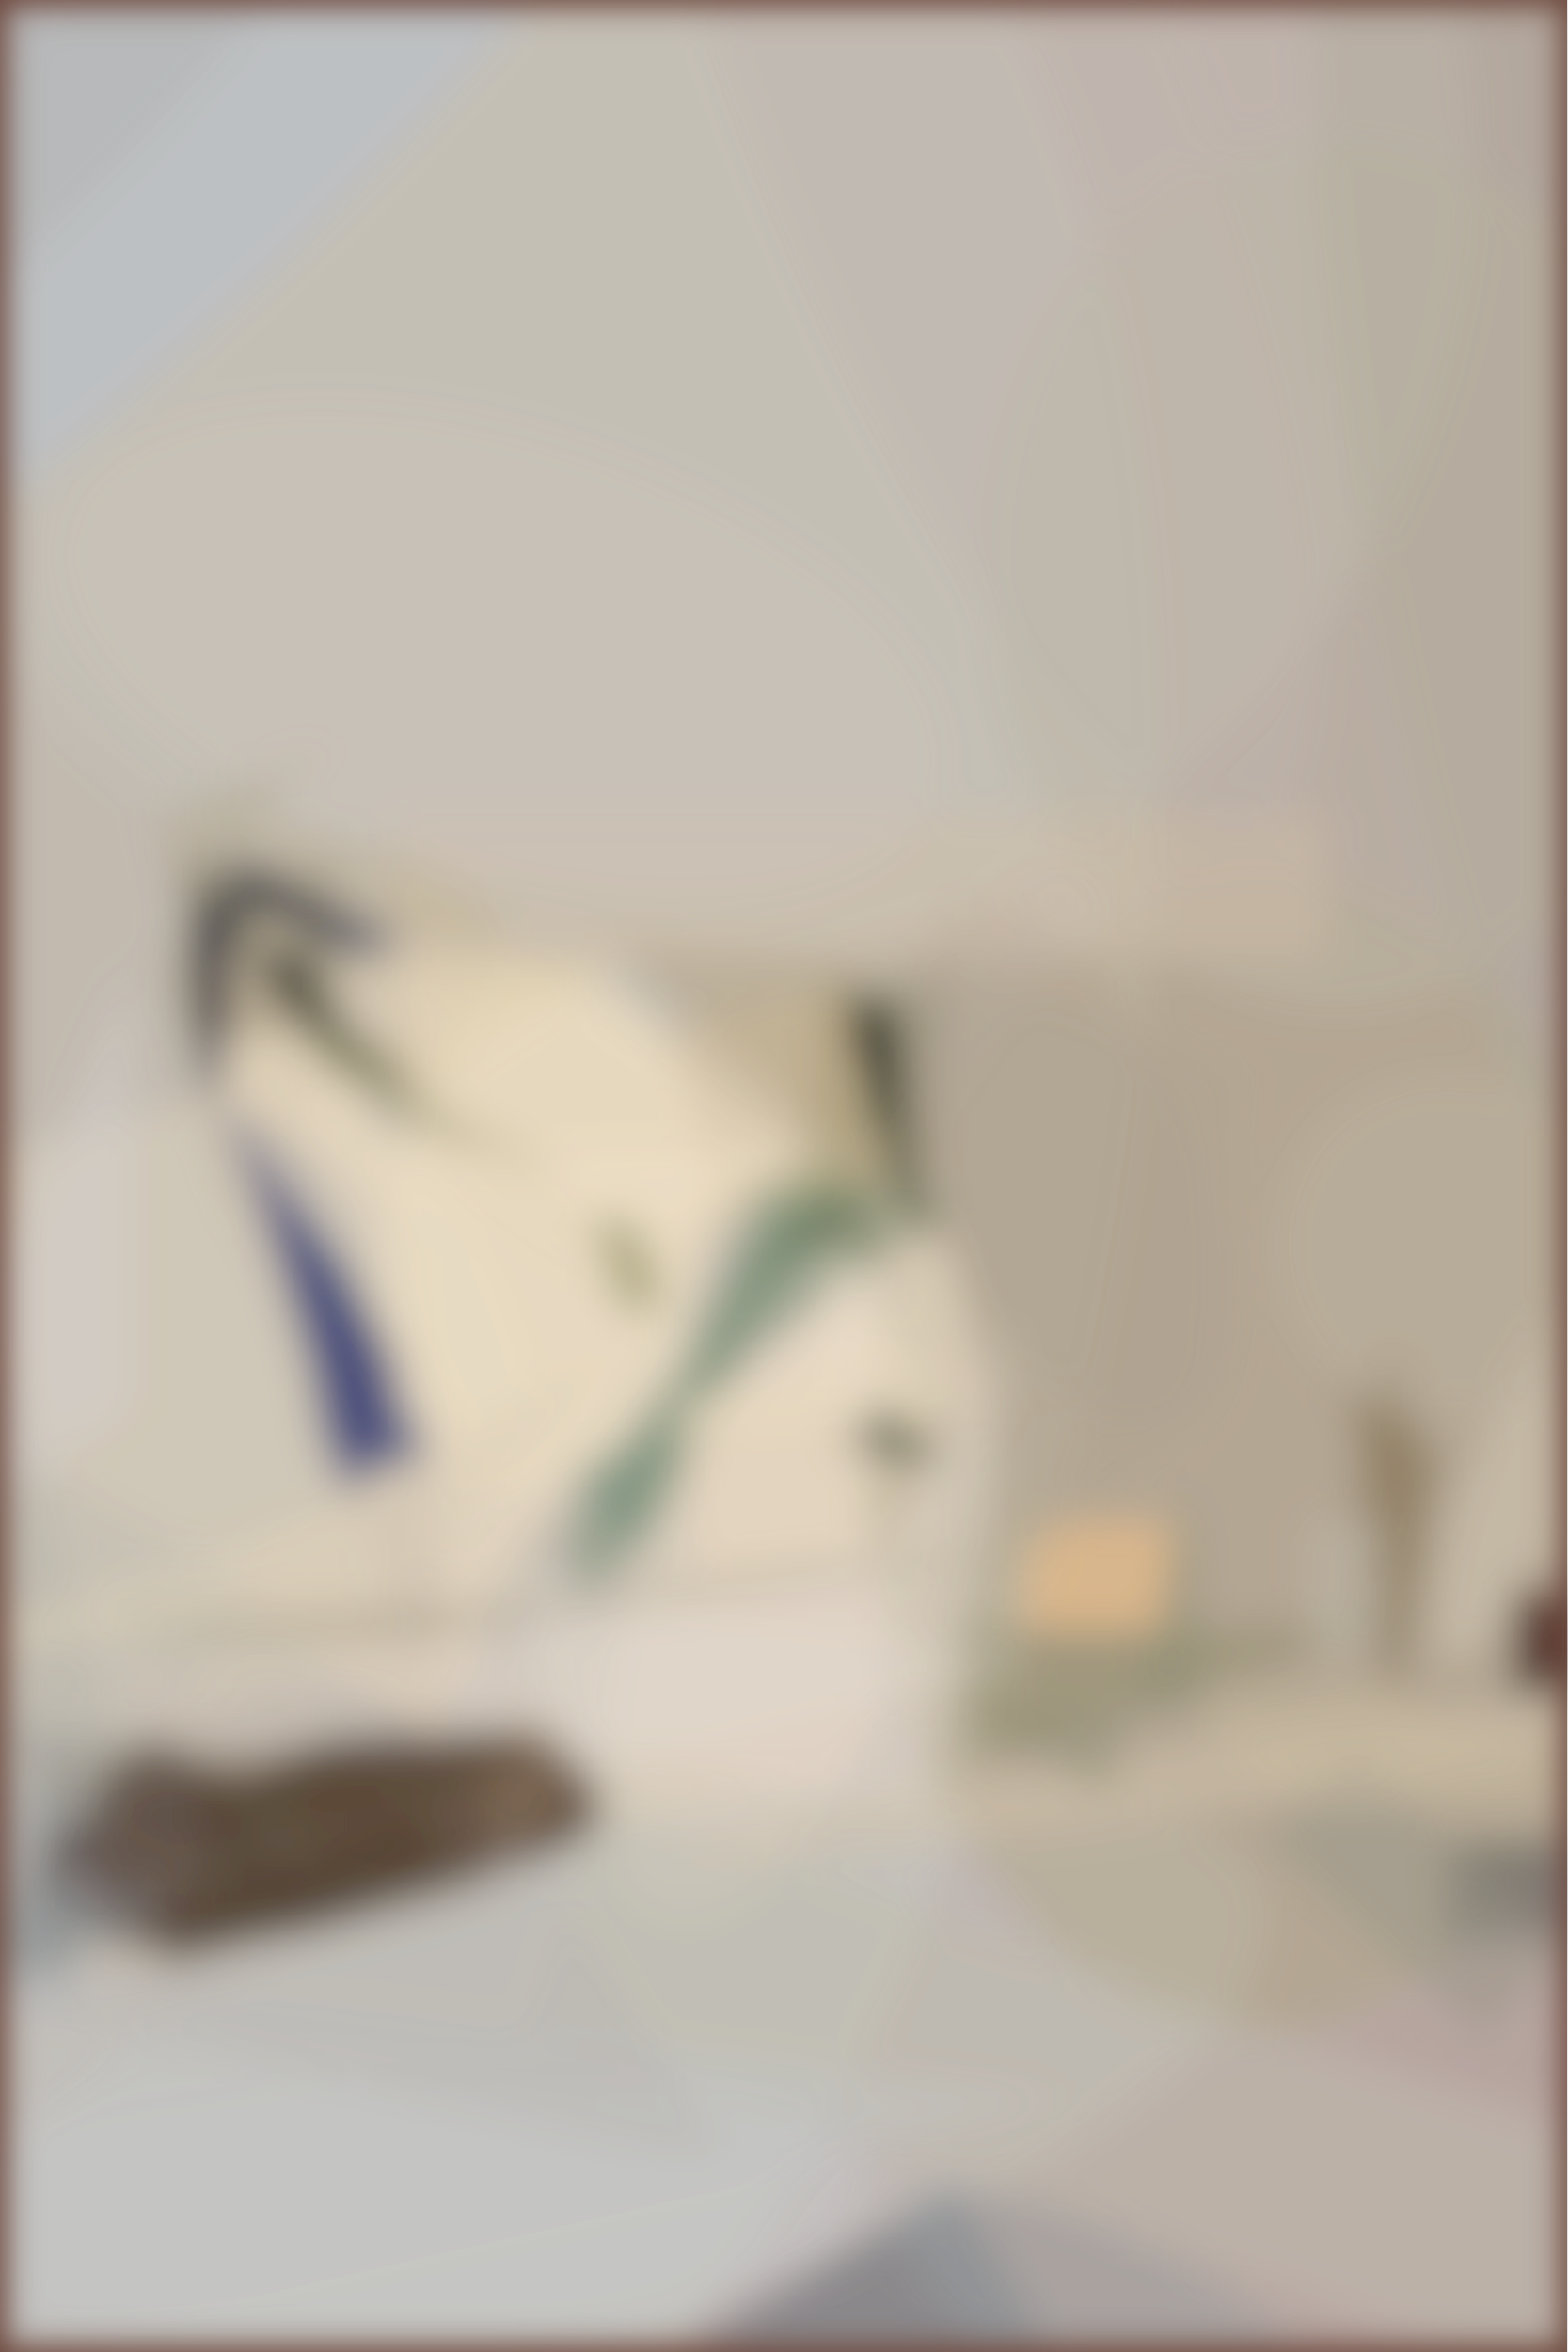
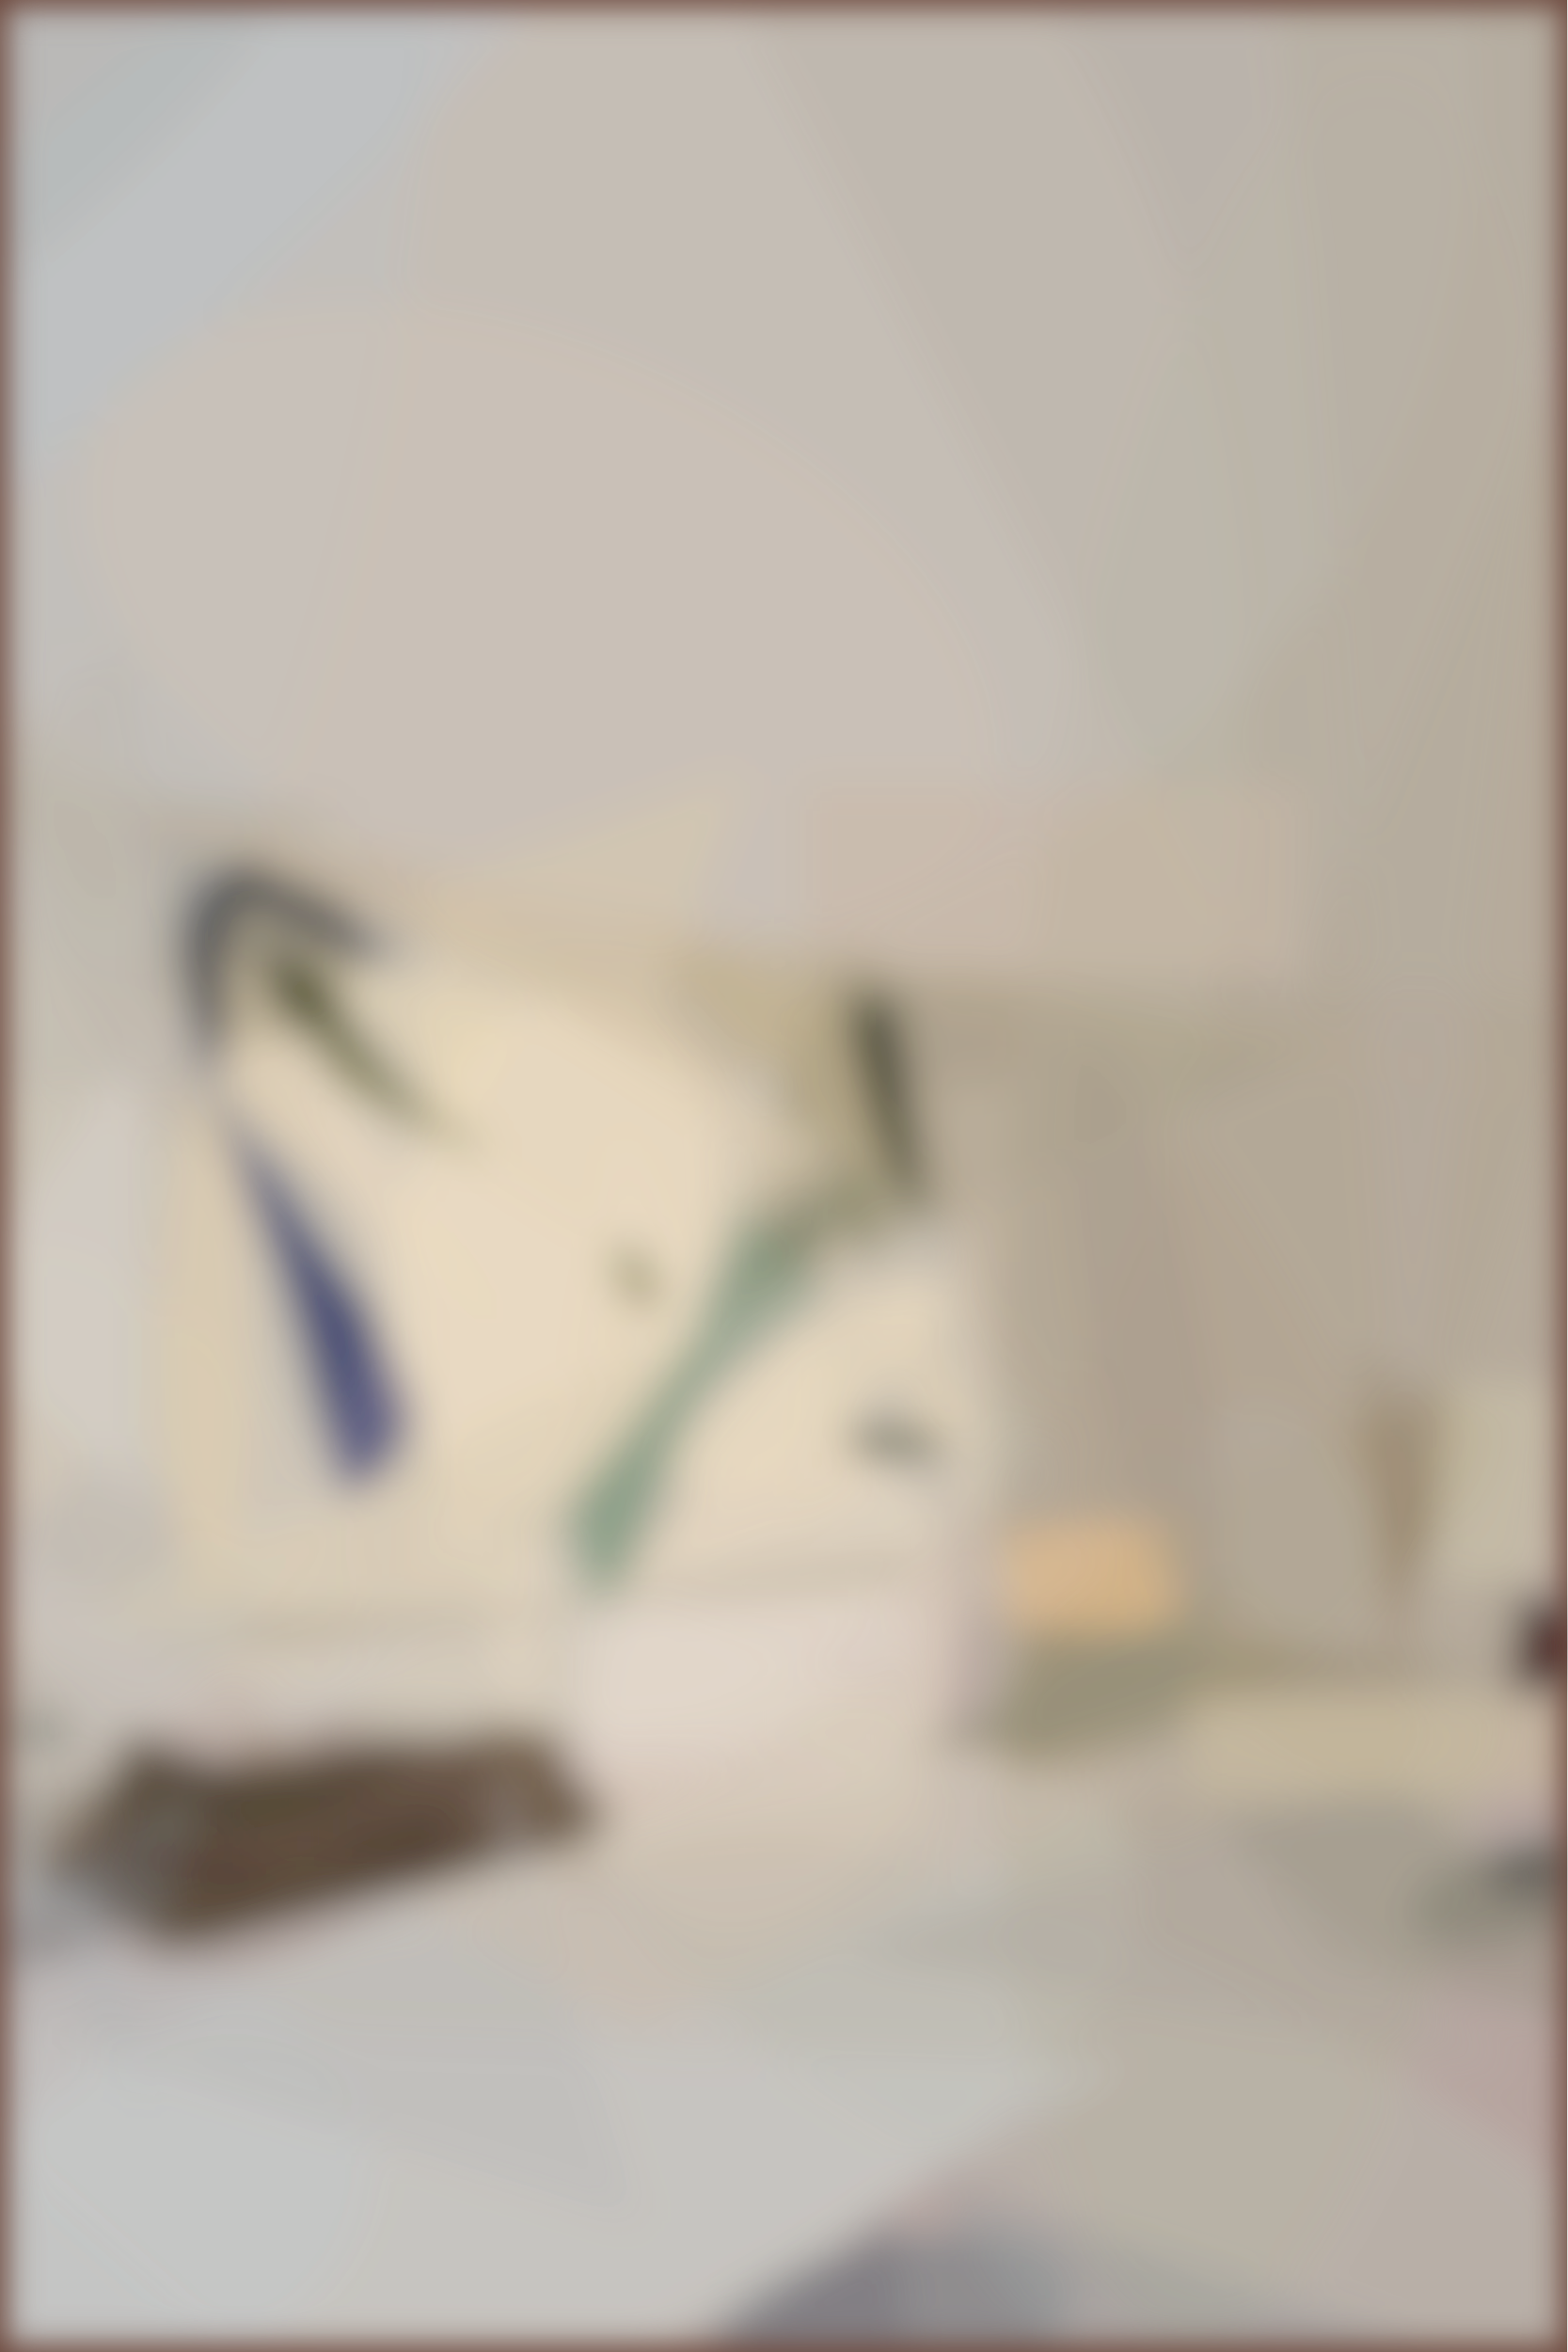
<svg xmlns="http://www.w3.org/2000/svg" viewBox="0 0 933 1400">
  <defs />
-   <filter id="prefix__a">
+   <filter id="a">
    <feGaussianBlur stdDeviation="12" />
  </filter>
  <rect width="100%" height="100%" fill="#6d493e" />
-   <g filter="url(#prefix__a)">
-     <g transform="translate(2.7 2.7) scale(5.46875)">
-       <circle cx="77" cy="132" r="164" fill="#fff" fill-opacity=".5" />
-       <circle r="1" fill="#cfd1c0" fill-opacity=".5" transform="matrix(-35.90776 165.1413 -81.8443 -17.79595 36.5 132.5)" />
-       <circle r="1" fill="#1a0200" fill-opacity=".5" transform="rotate(-99.5 101.4 85.3) scale(10.48565 31.00058)" />
-       <path fill="#2c2b1f" fill-opacity=".5" d="M19.7 112.6l-.4-19 17-.2.4 19z" />
-       <path fill="#000152" fill-opacity=".5" d="M44 149l-6 14-14-44z" />
-       <path fill="#5c5930" fill-opacity=".5" d="M85 135.9l4.2-29.7 13.8 2-4.2 29.6z" />
-       <circle r="1" fill="#fff3cd" fill-opacity=".5" transform="matrix(-4.73837 28.09076 -17.45683 -2.94463 58.7 134.1)" />
-       <circle r="1" fill="#f2e3cb" fill-opacity=".5" transform="rotate(-159.9 57.2 80) scale(15.16522 34.59388)" />
-       <circle r="1" fill="#c8c9c7" fill-opacity=".5" transform="matrix(69.1268 -19.6613 7.17676 25.23263 68 225.4)" />
-       <ellipse cx="137" cy="158" fill="#b2a889" fill-opacity=".5" rx="43" ry="63" />
-       <circle cx="71" cy="16" r="89" fill="#c8c4bd" fill-opacity=".5" />
-       <path fill="#030000" fill-opacity=".5" d="M164 173h6v11h-6z" />
-       <path fill="#5a4b37" fill-opacity=".5" d="M53.1 204.3L17 213.6l-15.2-25 35.7 1.4z" />
-       <path fill="#616d78" fill-opacity=".5" d="M84.8 272.8l-10.8-18 29.2-17.6 10.8 18z" />
-       <path fill="#71896b" fill-opacity=".5" d="M61.5 165.6l44.2-67.7-33.5 65.5L62 174.6z" />
-       <path fill="#ded4c1" fill-opacity=".5" d="M23.5 117.9L42.2 179l-29.7 9-18.7-61z" />
-       <path fill="#50524e" fill-opacity=".5" d="M180.8 199l.4 11-24 1-.4-11z" />
-       <path fill="#424302" fill-opacity=".5" d="M50 120l-15-5-4-8z" />
-       <path fill="#e6d9ce" fill-opacity=".5" d="M93.9 170.4l-64.4 11.5 70.8 15.4L111 141z" />
-       <path fill="#34374c" fill-opacity=".5" d="M30 101l17 2-23-11z" />
-       <path fill="#f8e4be" fill-opacity=".5" d="M52 138l-28-19 1-17z" />
-       <path fill="#ddc79e" fill-opacity=".5" d="M72.3 111.4l18.5-4.3 5 21.5-18.6 4.3z" />
-       <path fill="#010700" fill-opacity=".5" d="M91.3 111.4l4.7 11.5 4.8 11.1-7.1-26.1z" />
-       <path fill="#000029" fill-opacity=".5" d="M21 98h3v20h-3z" />
-       <path fill="#1c2615" fill-opacity=".5" d="M95 151l-1 5 6 2z" />
-       <ellipse cx="151" cy="165" fill="#857256" fill-opacity=".5" rx="4" ry="18" />
-       <path fill="#f1e1c9" fill-opacity=".5" d="M109 153l-8-22-28 24z" />
-       <path fill="#c0beb1" fill-opacity=".5" d="M184.9 264.9L56.3 220.6l8.8-25.5 128.6 44.3z" />
-       <path fill="#8f8869" fill-opacity=".5" d="M154 176l-48 15-3-14z" />
-       <ellipse cx="145" cy="62" fill="#bdb6a5" fill-opacity=".5" rx="38" ry="48" />
-       <path fill="#eedcc0" fill-opacity=".5" d="M85 123L43 94l5 90z" />
-       <circle r="1" fill="#b0a190" fill-opacity=".5" transform="rotate(-23 370 -221.3) scale(14.66677 30.49978)" />
-       <path fill="#f2e1b9" fill-opacity=".5" d="M37 103H27v-5z" />
-       <path fill="#384678" fill-opacity=".5" d="M30.6 128.5l6.9 8.9 8.4 23.2-11.4-4z" />
-       <path fill="#969da0" fill-opacity=".5" d="M-5 185.4l16.8 2.6L7 218.6-9.8 216z" />
-       <circle r="1" fill="#d4ccb6" fill-opacity=".5" transform="rotate(23.7 -296.8 475.3) scale(6.2999 22.78639)" />
-       <circle r="1" fill="#b8c3ce" fill-opacity=".5" transform="matrix(-65.60245 65.55555 -15.11197 -15.12278 23 5.5)" />
-       <path fill="#fec786" fill-opacity=".5" d="M111 165h16v12h-16z" />
-       <path fill="#7d7e51" fill-opacity=".5" d="M68.8 131l3.2 10.5-4.8 1.5-3.2-10.5z" />
-       <path fill="#0a1300" fill-opacity=".5" d="M34 107l-3.4 2.2-2.6-4.3 3.4-2z" />
-       <ellipse cx="95" cy="113" fill-opacity=".5" rx="2" ry="5" />
-       <circle r="1" fill="#c9cacc" fill-opacity=".5" transform="matrix(-72.64536 10.09338 -2.6314 -18.93902 21.8 246.7)" />
-       <path fill="#999567" fill-opacity=".5" d="M30.9 113.3l29.4 13.2.6.7-18.8-6z" />
-       <circle r="1" fill="#d4c5ad" fill-opacity=".5" transform="matrix(-62.40331 8.79996 -.55708 -3.9504 135.7 192.2)" />
-       <path fill="#b6a485" fill-opacity=".5" d="M91.3 106.3l5.9 24.6-33-30.1 62.9 6.4z" />
-       <ellipse cx="48" cy="197" fill="#604d36" fill-opacity=".5" rx="17" ry="6" />
-       <path fill="#deceb7" fill-opacity=".5" d="M48 156v34l-26-19z" />
-       <path fill="#7b9074" fill-opacity=".5" d="M82 128.3l19.1.7v3.7l-28.3 19.4z" />
-       <path fill="#d0bfa9" fill-opacity=".5" d="M42 88h102v16H42z" />
-       <path fill="#c7bdae" fill-opacity=".5" d="M53 207.3l3-14.8 1 .2-3 14.8z" />
-       <path fill="#b4a890" fill-opacity=".5" d="M16.2 105.1l19.3-25-19.1 8.3 10.5 48.9z" />
-       <path fill="#c1bcb3" fill-opacity=".5" d="M29.3 173.1L-16 148.2l1.5 49.9 22.3-2.9z" />
-       <path fill="#363f29" fill-opacity=".5" d="M90.9 154.8l10.7 2.5-.5 2-10.7-2.6z" />
-       <path fill="#e9d7b5" fill-opacity=".5" d="M35 106l10 13 24-16z" />
-       <path fill="#504236" fill-opacity=".5" d="M17 188l-8 7 26 13z" />
-       <path fill="#f1e3cb" fill-opacity=".5" d="M69 135l22-11-34 1z" />
-       <path fill="#9a9789" fill-opacity=".5" d="M170.7 212.4l-9.7 10.1-23.7-23 9.7-10z" />
-       <circle cx="157" cy="135" r="19" fill="#bcb2a0" fill-opacity=".5" />
-       <circle r="1" fill="#9aa0a0" fill-opacity=".5" transform="matrix(26.71924 15.30226 -4.98199 8.69904 124.8 255.4)" />
-       <path fill="#530f05" fill-opacity=".5" d="M165 172h5v11h-5z" />
-       <path fill="#111b08" fill-opacity=".5" d="M98.2 132l-3.4-17.7 1-.2 3.4 17.6z" />
-       <ellipse cx="32" cy="176" fill="#aea491" fill-opacity=".5" rx="20" ry="2" />
-       <path fill="#dacab7" fill-opacity=".5" d="M94.5 132.5l-.8-6.4 13.5 19.7-2 13.7z" />
-       <circle r="1" fill="#ebdcc5" fill-opacity=".5" transform="matrix(5.58668 -3.1608 11.10149 19.62181 44.9 136)" />
-       <path fill="#d4d1ce" fill-opacity=".5" d="M14 105l-30 67 30-19z" />
-       <path fill="#695b54" fill-opacity=".5" d="M9.9 193l11-.9 1.2 19-11 .8z" />
-       <circle cx="56" cy="193" r="6" fill="#826a4e" fill-opacity=".5" />
-       <path fill="#edddc1" fill-opacity=".5" d="M92.3 149.4l2.3 18.9-18.9 2.3-2.3-18.9z" />
-       <path fill="#c4c4c4" fill-opacity=".5" d="M-15 258l131-30-132-17z" />
-       <path fill="#718c78" fill-opacity=".5" d="M72 155l-11 5 9 9z" />
-       <path fill="#202645" fill-opacity=".5" d="M29 96l11 5 1 5z" />
-       <circle r="1" fill="#b3ad9d" fill-opacity=".5" transform="rotate(173.8 79.2 18.7) scale(15.8281 93.06712)" />
-       <path fill="#c1bbac" fill-opacity=".5" d="M142 165h8v15h-8z" />
-       <path fill="#e1d8cc" fill-opacity=".5" d="M112.2 180.1l-31.6-4.4-25.8-5.7 7.2 23.2z" />
-       <circle r="1" fill="#beb094" fill-opacity=".5" transform="matrix(14.26478 5.55175 -1.44895 3.72295 40.2 96.1)" />
-       <path fill="#4c517d" fill-opacity=".5" d="M36 161l11-4-17-23z" />
-       <path fill="#ddccab" fill-opacity=".5" d="M34 104h30v3H34z" />
-       <path fill="#bcb8b4" fill-opacity=".5" d="M58.6 201.8l19.9 32.9L3 218.3l42.1-12.5z" />
-       <circle r="1" fill="#c0b7ae" fill-opacity=".5" transform="rotate(67.9 44.2 83.7) scale(84.62357 23.49535)" />
-       <path fill="#464542" fill-opacity=".5" d="M5 192h1v22H5z" />
-       <path fill="#4e3c2d" fill-opacity=".5" d="M16.2 206.7l29.3-10 2.3 6.6-29.3 10z" />
-       <circle r="1" fill="#cec5bb" fill-opacity=".5" transform="matrix(7.03026 -22.85223 47.53813 14.62464 54.2 71)" />
-       <path fill="#53412d" fill-opacity=".5" d="M21.8 193.8l37.2-5.9-9 6.3-29 4.9z" />
-       <path fill="#2f1f12" fill-opacity=".5" d="M5 199h5v3H5z" />
-       <path fill="#8d7a5c" fill-opacity=".5" d="M145 150l12 8-4 16z" />
-       <path fill="#b1a493" fill-opacity=".5" d="M109.9 170.5l-13-68 37.4 13.7-3.2 36.1z" />
-       <circle r="1" fill="#b2b3b3" fill-opacity=".5" transform="matrix(-12.14006 -11.8057 56.38395 -57.98088 0 6.2)" />
-       <path fill="#e8dbc5" fill-opacity=".5" d="M49.1 174.9l26.8-28.3-38.1-25.2 8.5 38.1z" />
-       <path fill="#8e8e75" fill-opacity=".5" d="M120.5 194.8l8.7-34.1 1.4 25.4-26.7.7z" />
-       <circle r="1" fill="#4b5d46" fill-opacity=".5" transform="rotate(141 20.3 82.2) scale(9.02529 1)" />
-       <path fill="#cabfb3" fill-opacity=".5" d="M37 181.5l-28.8 2.7 17.4 9 8.3-3.6z" />
-       <path fill="#101a2e" fill-opacity=".5" d="M22.4 98.1L29 96l.6 1.9L23 100z" />
-       <circle r="1" fill="#b9ad99" fill-opacity=".5" transform="matrix(-.12201 -.99253 51.16249 -6.28945 65.6 173.6)" />
-       <path fill="#cbbda1" fill-opacity=".5" d="M128.2 185.5l13.9 10.6 35.6-.4-28.7-12.8z" />
-       <circle r="1" fill="#605947" fill-opacity=".5" transform="matrix(1.2282 -.0219 .04304 2.41322 100.4 132.3)" />
-       <path fill="#2f3220" fill-opacity=".5" d="M94 113h4v9h-4z" />
-       <path fill="none" stroke="#424714" stroke-opacity=".5" stroke-width=".5" d="M50.4 124.2q-9-5-19.3-15.8" />
-       <path fill="#8b9092" fill-opacity=".5" d="M18.5 205.7l-12.4 8.2-17.8 1.7L.8 205.3z" />
-       <path fill="#ddd0bb" fill-opacity=".5" d="M42.5 174.3l23.7-27.8-31.4 17.8-50.8 16.9z" />
-       <path fill="#ecdec8" fill-opacity=".5" d="M101 154l-15-7 5-13z" />
+   <g filter="url(#a)">
+     <g fill-opacity=".5" transform="translate(2.7 2.7) scale(5.46875)">
+       <circle cx="89" cy="75" r="204" fill="#fff" />
+       <ellipse cx="55" cy="77" fill="#d4d6c2" rx="80" ry="113" />
+       <path fill="#231600" d="M20.8 212.1l48.1-13.4-11.7-10.2-73.2 7.6z" />
+       <circle r="1" fill="#d5ddd7" transform="matrix(74.3267 -35.21364 12.21797 25.78891 48.4 235.4)" />
+       <path fill="#000858" d="M28 124l18 29-9 12z" />
+       <ellipse cx="27" cy="103" fill="#37362b" rx="12" ry="10" />
+       <path fill="#857e5f" d="M78 143l67-30-57-10z" />
+       <circle r="1" fill="#fff1cc" transform="rotate(-76.1 116 29.4) scale(28.77362 17.45346)" />
+       <circle r="1" fill="#f2e5ce" transform="matrix(9.92071 -25.61935 17.6637 6.84 84 183.2)" />
+       <path fill="#d2cdbe" d="M6.2 67.6L37 161l2.7 1.3-49.3 56.6z" />
+       <path fill="#010000" d="M164 173h6v11h-6z" />
+       <circle r="1" fill="#b7b199" transform="rotate(5 -1431.6 1663.4) scale(31.37412 123.6333)" />
+       <circle r="1" fill="#42412a" transform="rotate(167.7 41.8 63.3) scale(3.2849 13.62638)" />
+       <circle r="1" fill="#69767f" transform="matrix(21.0625 -7.21514 3.65729 10.67639 94.9 255)" />
+       <circle r="1" fill="#5c6052" transform="matrix(12.31167 -3.58782 1.6007 5.49285 165.3 205.1)" />
+       <circle cx="68" cy="11" r="92" fill="#c6c1bc" />
+       <path fill="#65886b" d="M62 162l4 14 16-41z" />
+       <path fill="#514031" d="M15 213l45-12-49-14z" />
+       <path fill="#57571a" d="M39.7 113.2l9.2 11-12-5.9-11-15.7z" />
+       <circle r="1" fill="#a39474" transform="rotate(145.4 40.4 107) scale(33.22469 10.63624)" />
+       <path fill="#e2d6c5" d="M-11 178l126 16-73-34z" />
+       <circle r="1" fill="#bdbab1" transform="matrix(-55.80915 -25.90574 6.6061 -14.23164 122.6 227.5)" />
+       <path fill="#040d2c" d="M20 98h4v18h-4z" />
+       <circle r="1" fill="#c4cbce" transform="matrix(-29.9849 .6281 -.49052 -23.41721 9.9 235.3)" />
+       <path fill="#3a456c" d="M37 155.8l-15.8-39.1L41 142.9l-6 16.9z" />
+       <circle r="1" fill="#ffeecd" transform="rotate(-36.2 273.5 -58.9) scale(18.09072 5.50524)" />
+       <path fill="#f4e1bd" d="M24 101l30 43-30-25z" />
+       <path fill="#172105" d="M92 155h10v3H92z" />
+       <circle r="1" fill="#b2a38f" transform="matrix(-14.11742 7.82695 -24.52346 -44.23284 126.5 148.7)" />
+       <path fill="#ecdbbf" d="M45.3 173.9v-69.8l2.6-7.4 41.8 27.1z" />
+       <path fill="#f7c487" d="M109 165h19v12h-19z" />
+       <circle r="1" fill="#656a3c" transform="matrix(-1.85085 .89075 -1.78993 -3.7192 68.8 138.3)" />
+       <path fill="#887257" d="M147 147l5 33 6-29z" />
+       <path fill="#68523e" d="M25 188h35v14H25z" />
+       <path fill="#313447" d="M41.8 104.2L13.4 91.6l.8-1.8 28.4 12.6z" />
+       <circle r="1" fill="#c0c1c0" transform="matrix(-9.23512 101.0946 -27.2225 -2.4868 19.2 5)" />
+       <path fill="#305131" d="M81.4 136.7l12-9 1.2 1.6-12 9z" />
+       <path fill="#bbb4a8" d="M185-3L73-13l66 125z" />
+       <path fill="#c5b395" d="M92.7 107.5L80 117.4l-72.6-32 164.9 33.7z" />
+       <circle r="1" fill="#d2c9bb" transform="matrix(19.10704 25.3559 -13.71592 10.33569 15 162.4)" />
+       <path fill="#d3cbb1" d="M156 150h14v22h-14z" />
+       <path fill="#bdb9b1" d="M-19.2 185.5l31.4-29.3 17 18.3-31.4 29.3z" />
+       <path fill="#f1e0bc" d="M56 109l-26-7 19 19z" />
+       <circle r="1" fill="#bfb4a6" transform="matrix(-10.80263 -23.65773 5.36265 -2.4487 11.2 101.5)" />
+       <path fill="#9a9586" d="M185 223.9l-41.3-10.7-11.6-15.6 19.8-4.2z" />
+       <path fill="#757777" d="M17.2 209.4l-25.9 7.9-7.3-.1 38-24.1z" />
+       <path fill="#2a2e07" d="M42 117l-9-14-5 3z" />
+       <path fill="#859d85" d="M89.2 140.2l-9.3-10.6-15.8 47.3-3.9-12.4z" />
+       <path fill="#d2c4a3" d="M129 184h41v11h-41z" />
+       <path fill="#93886c" d="M164.4 181l-39.9 4.2-15.2 8 1.3-17.1z" />
+       <path fill="#272c1a" d="M91.7 110.8l6.5 21.2-.4-10 .1-14.7z" />
+       <path fill="#c9c8c7" d="M42 271l-58-52 139 5z" />
+       <path fill="#bcbbb9" d="M69.4 241.5l-16-52.5 1.5 19.1-64 8.9z" />
+       <path fill="#dfd0b9" d="M106.6 130l-20.2 38.1 3.6-38.5 18.9 45.6z" />
+       <circle r="1" fill="#cec5b8" transform="rotate(-65.8 81.4 -11.2) scale(30.43856 52.73006)" />
+       <path fill="#ebdcc6" d="M56.5 187.8L31 113.4l44 27.4-7.9-18.8z" />
+       <path fill="#430700" d="M163 181l22 5-17-12z" />
+       <path fill="#e5dad2" d="M62 174h38v19H62z" />
+       <circle r="1" fill="#bcc5cb" transform="rotate(-131.1 11.5 10.3) scale(14.18875 78.3439)" />
+       <path fill="#b2a694" d="M119.5 165.8l-25.7-61.6 78.2 3.6-13.6 42.3z" />
+       <path fill="#a69a87" d="M54.9 176.1l4.2-.9-30.7.4-5.3 3.4z" />
+       <ellipse cx="22" cy="146" fill="#e7d2ae" rx="5" ry="27" />
+       <path fill="#4e521b" d="M95 137l-6-10 4 2z" />
+       <path fill="#9da2a3" d="M100 236l26 35 38-13z" />
+       <circle r="1" fill="#504c4a" transform="matrix(4.74298 -.91293 .56157 2.91753 166 203.2)" />
+       <path fill="#dfceaf" d="M25.5 120l2-22h1l-2 22z" />
+       <path fill="#c2af89" d="M91 109l6 23-30-33z" />
+       <path fill="#cabcad" d="M130.8 191.3L69 220.7l-26-14.8 58-13.9z" />
+       <path fill="#b2a590" d="M125.7 154.1l-29.2 17.3-58.3 5.6 96.1-13.6z" />
+       <path fill="#0c1627" d="M29 97l-10 2 6-5z" />
+       <path fill="#111d07" d="M100.6 131.4l-.8.6-4.4-5.4.8-.6z" />
+       <path fill="#b6ad9f" d="M10 99l28-11-43-5z" />
+       <path fill="#484f6e" d="M37.3 143.3l-16.5-32 5.6 14.5 8.5 31.7z" />
+       <circle r="1" fill="#b1b4b5" transform="matrix(32.99973 -31.97897 7.78745 8.03603 6.6 9)" />
+       <path fill="#d8d4cf" d="M-7 143l22 21v-52z" />
+       <path fill="#dacaaf" d="M80.7 83.6L41.6 97.5l54.6 36.2-25-24.7z" />
+       <path fill="#cec9c2" d="M-16 153.9l26.3 36.4L46.4 177 32 190.1z" />
+       <path fill="#939178" d="M133 172l-6 16-32 3z" />
+       <path fill="#4f4637" d="M15 188l13 7-20 2z" />
+       <circle r="1" fill="#7e7e4b" transform="rotate(-58.7 129.8 20.3) scale(1 8.78993)" />
+       <path fill="#77757b" d="M97 240l-41 31h44z" />
+       <path fill="#dbccae" d="M25.4 98.8L51 110.2l-.4 1L25 99.8z" />
+       <path fill="#aab3b7" d="M15.5 230.6l-7.3-28.4-24.2 37.2 7-68.8z" />
+       <circle r="1" fill="#473f30" transform="matrix(-.86867 -2.65769 11.83739 -3.86906 33.1 194)" />
+       <path fill="#7d8177" d="M0 186h7v4H0z" />
+       <path fill="#806a53" d="M50.6 187.4l3.1-.8 7.1 1.4 3.8 18.3z" />
+       <path fill="#c5b6a4" d="M110 117l-11 1 9 39z" />
+       <circle r="1" fill="#b6afa2" transform="matrix(7.99026 -3.85071 6.13208 12.7241 139.5 165.5)" />
+       <circle r="1" fill="#a89c8c" transform="rotate(-101 121.4 20.9) scale(31.68765 6.28611)" />
+       <path fill="#cab9a7" d="M87 85h54v21H87z" />
+       <path fill="#ddceb5" d="M72 173.3l-18.3.3 24.7-31.1-69.6 33.9z" />
+       <path fill="#b1a9a0" d="M91 212l73 13-32-27z" />
+       <path fill="#e7d6bb" d="M106.7 156.2l-8.8-.5-1.7-31.3 3.2 18.7z" />
+       <path fill="#020c30" d="M35.8 99.7l-.6.9-9-6.3.6-.9z" />
+       <path fill="#b7aea1" d="M152.7 166.3L175.2-16h-39l5.7 43.5z" />
+       <path fill="#ebdbc0" d="M95 162l-8-20-20 30z" />
+       <path fill="#19214a" d="M42 104h-4l-3-6z" />
+       <path fill="#4f3a32" d="M24.9 205.9L3 199.3l45.5 4.6.2-9.9z" />
+       <path fill="#d5c7b5" d="M100 158l2.7 42.4-47.6 4.4 55.4-32.1z" />
+       <path fill="#c0bab1" d="M-16 120.1l.3-26.8L13.4 69l8.7 47.8z" />
    </g>
  </g>
</svg>
